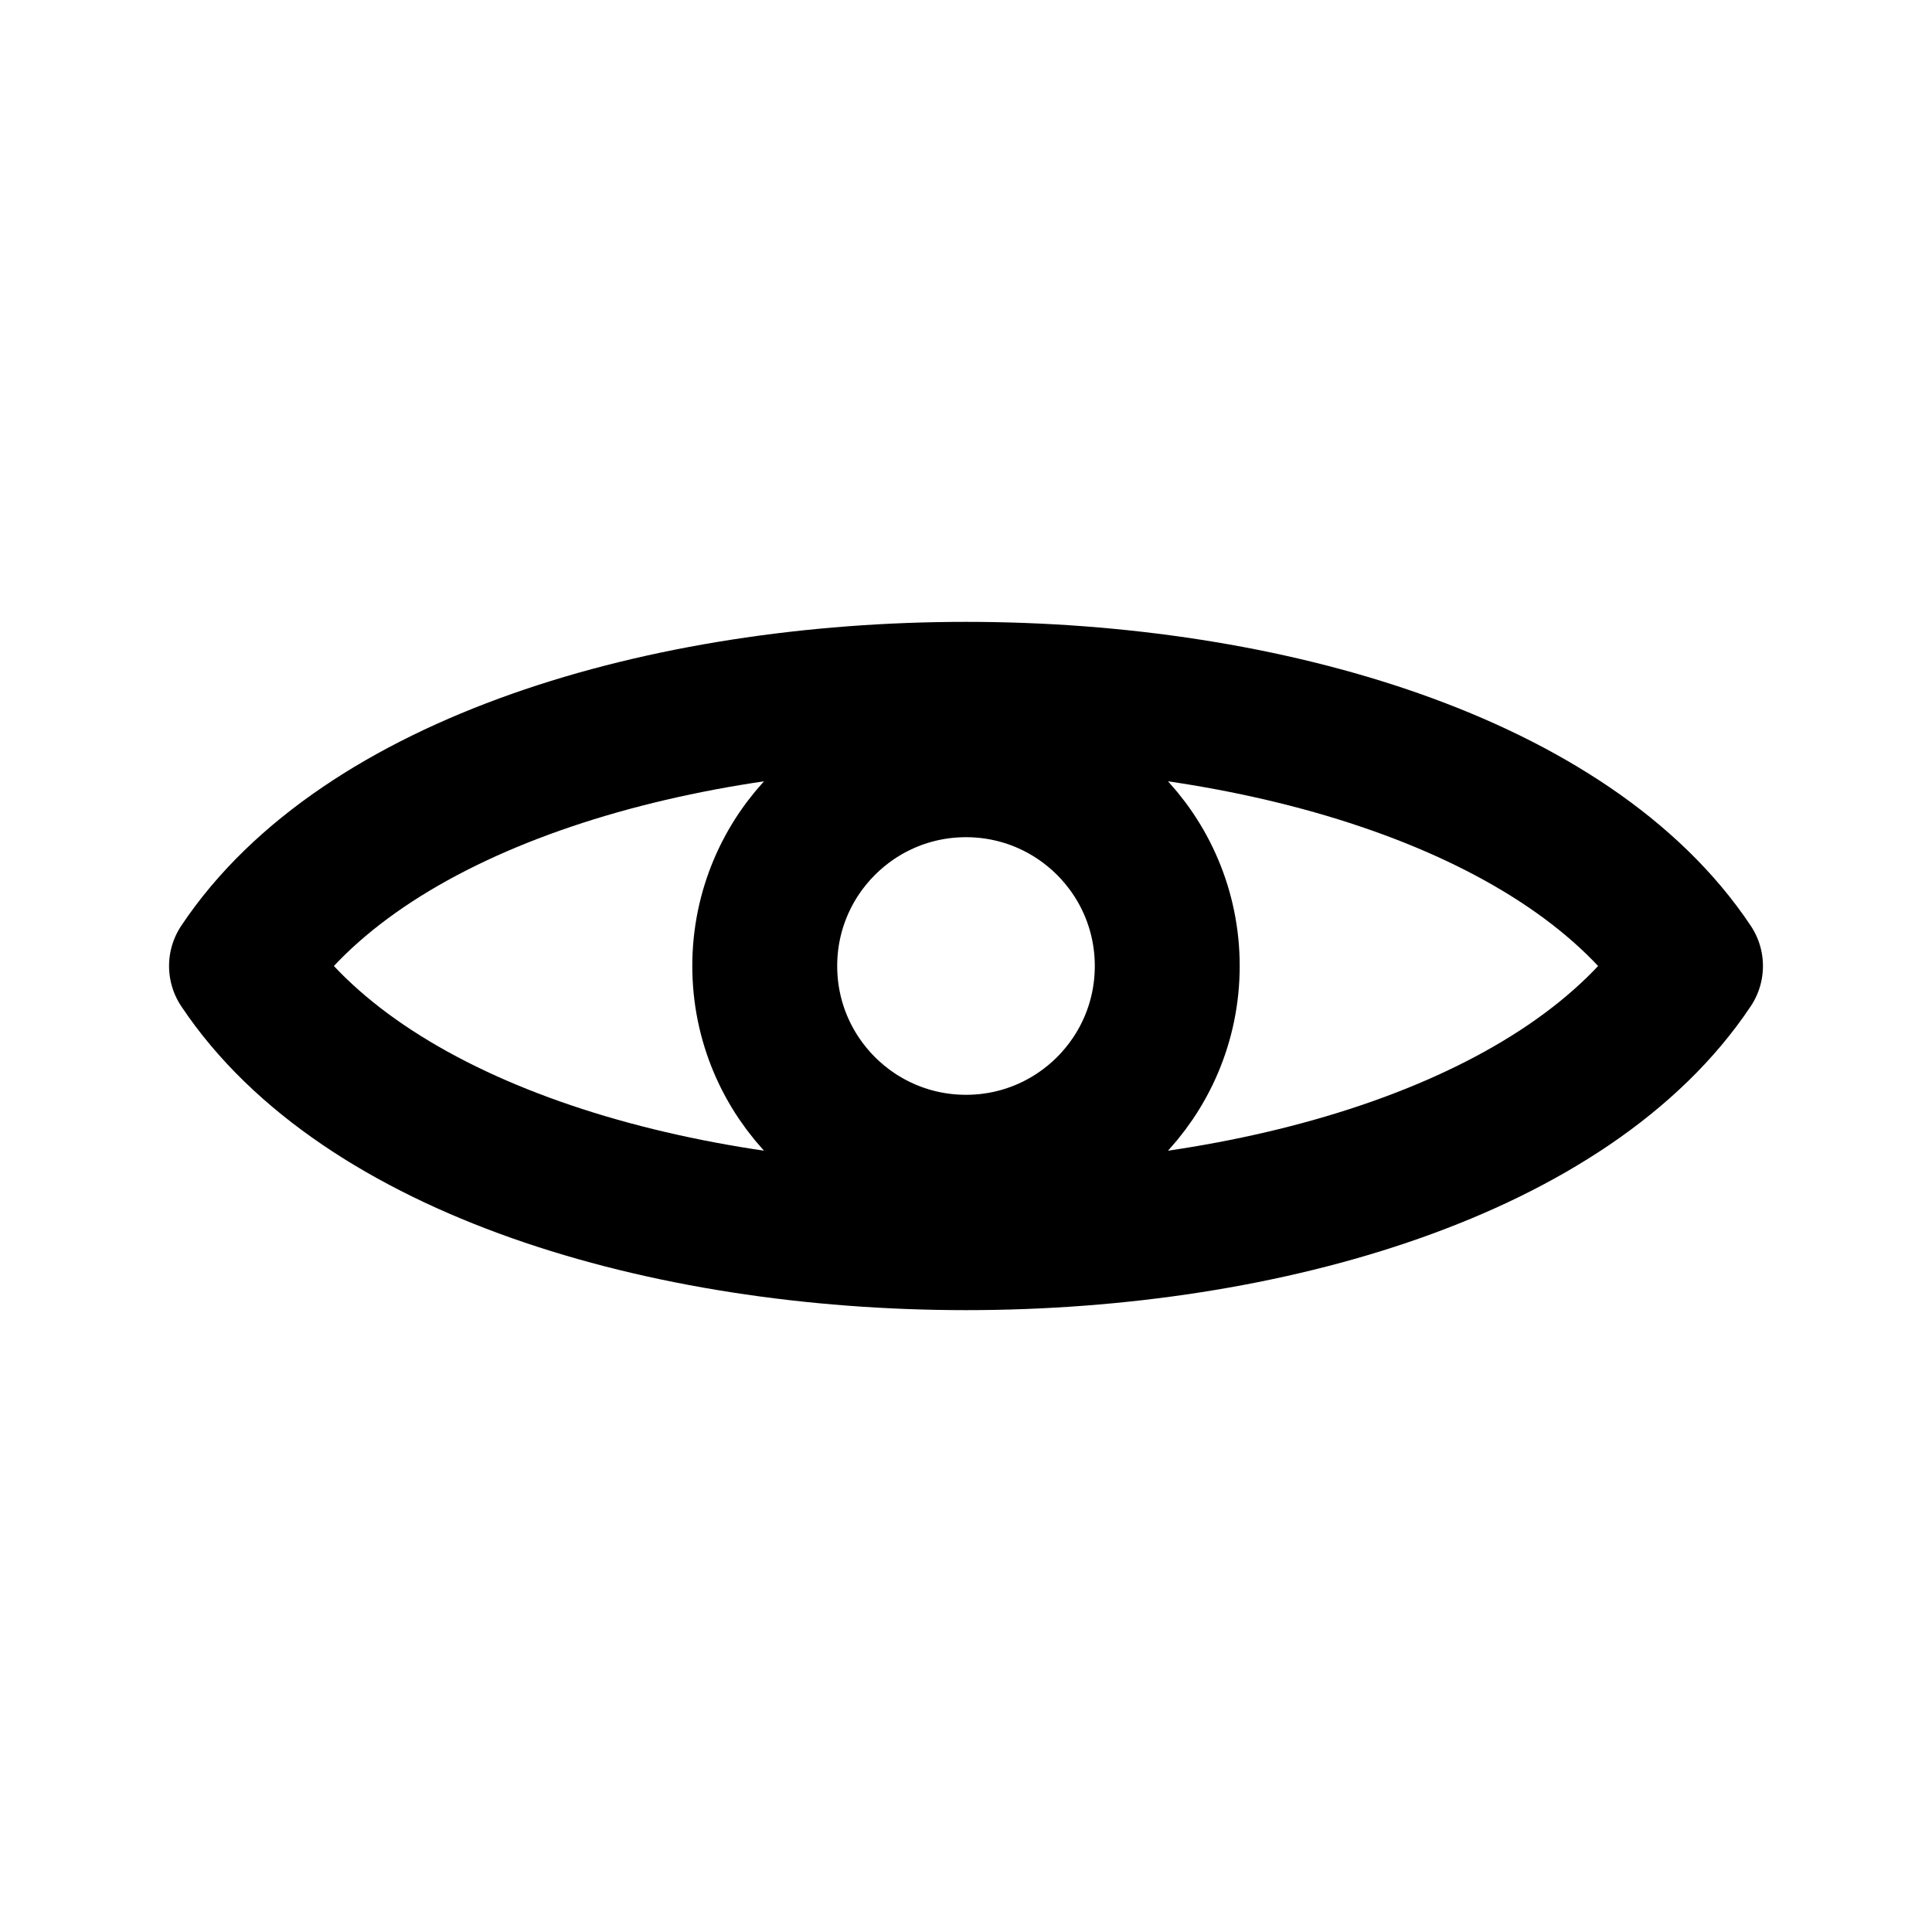
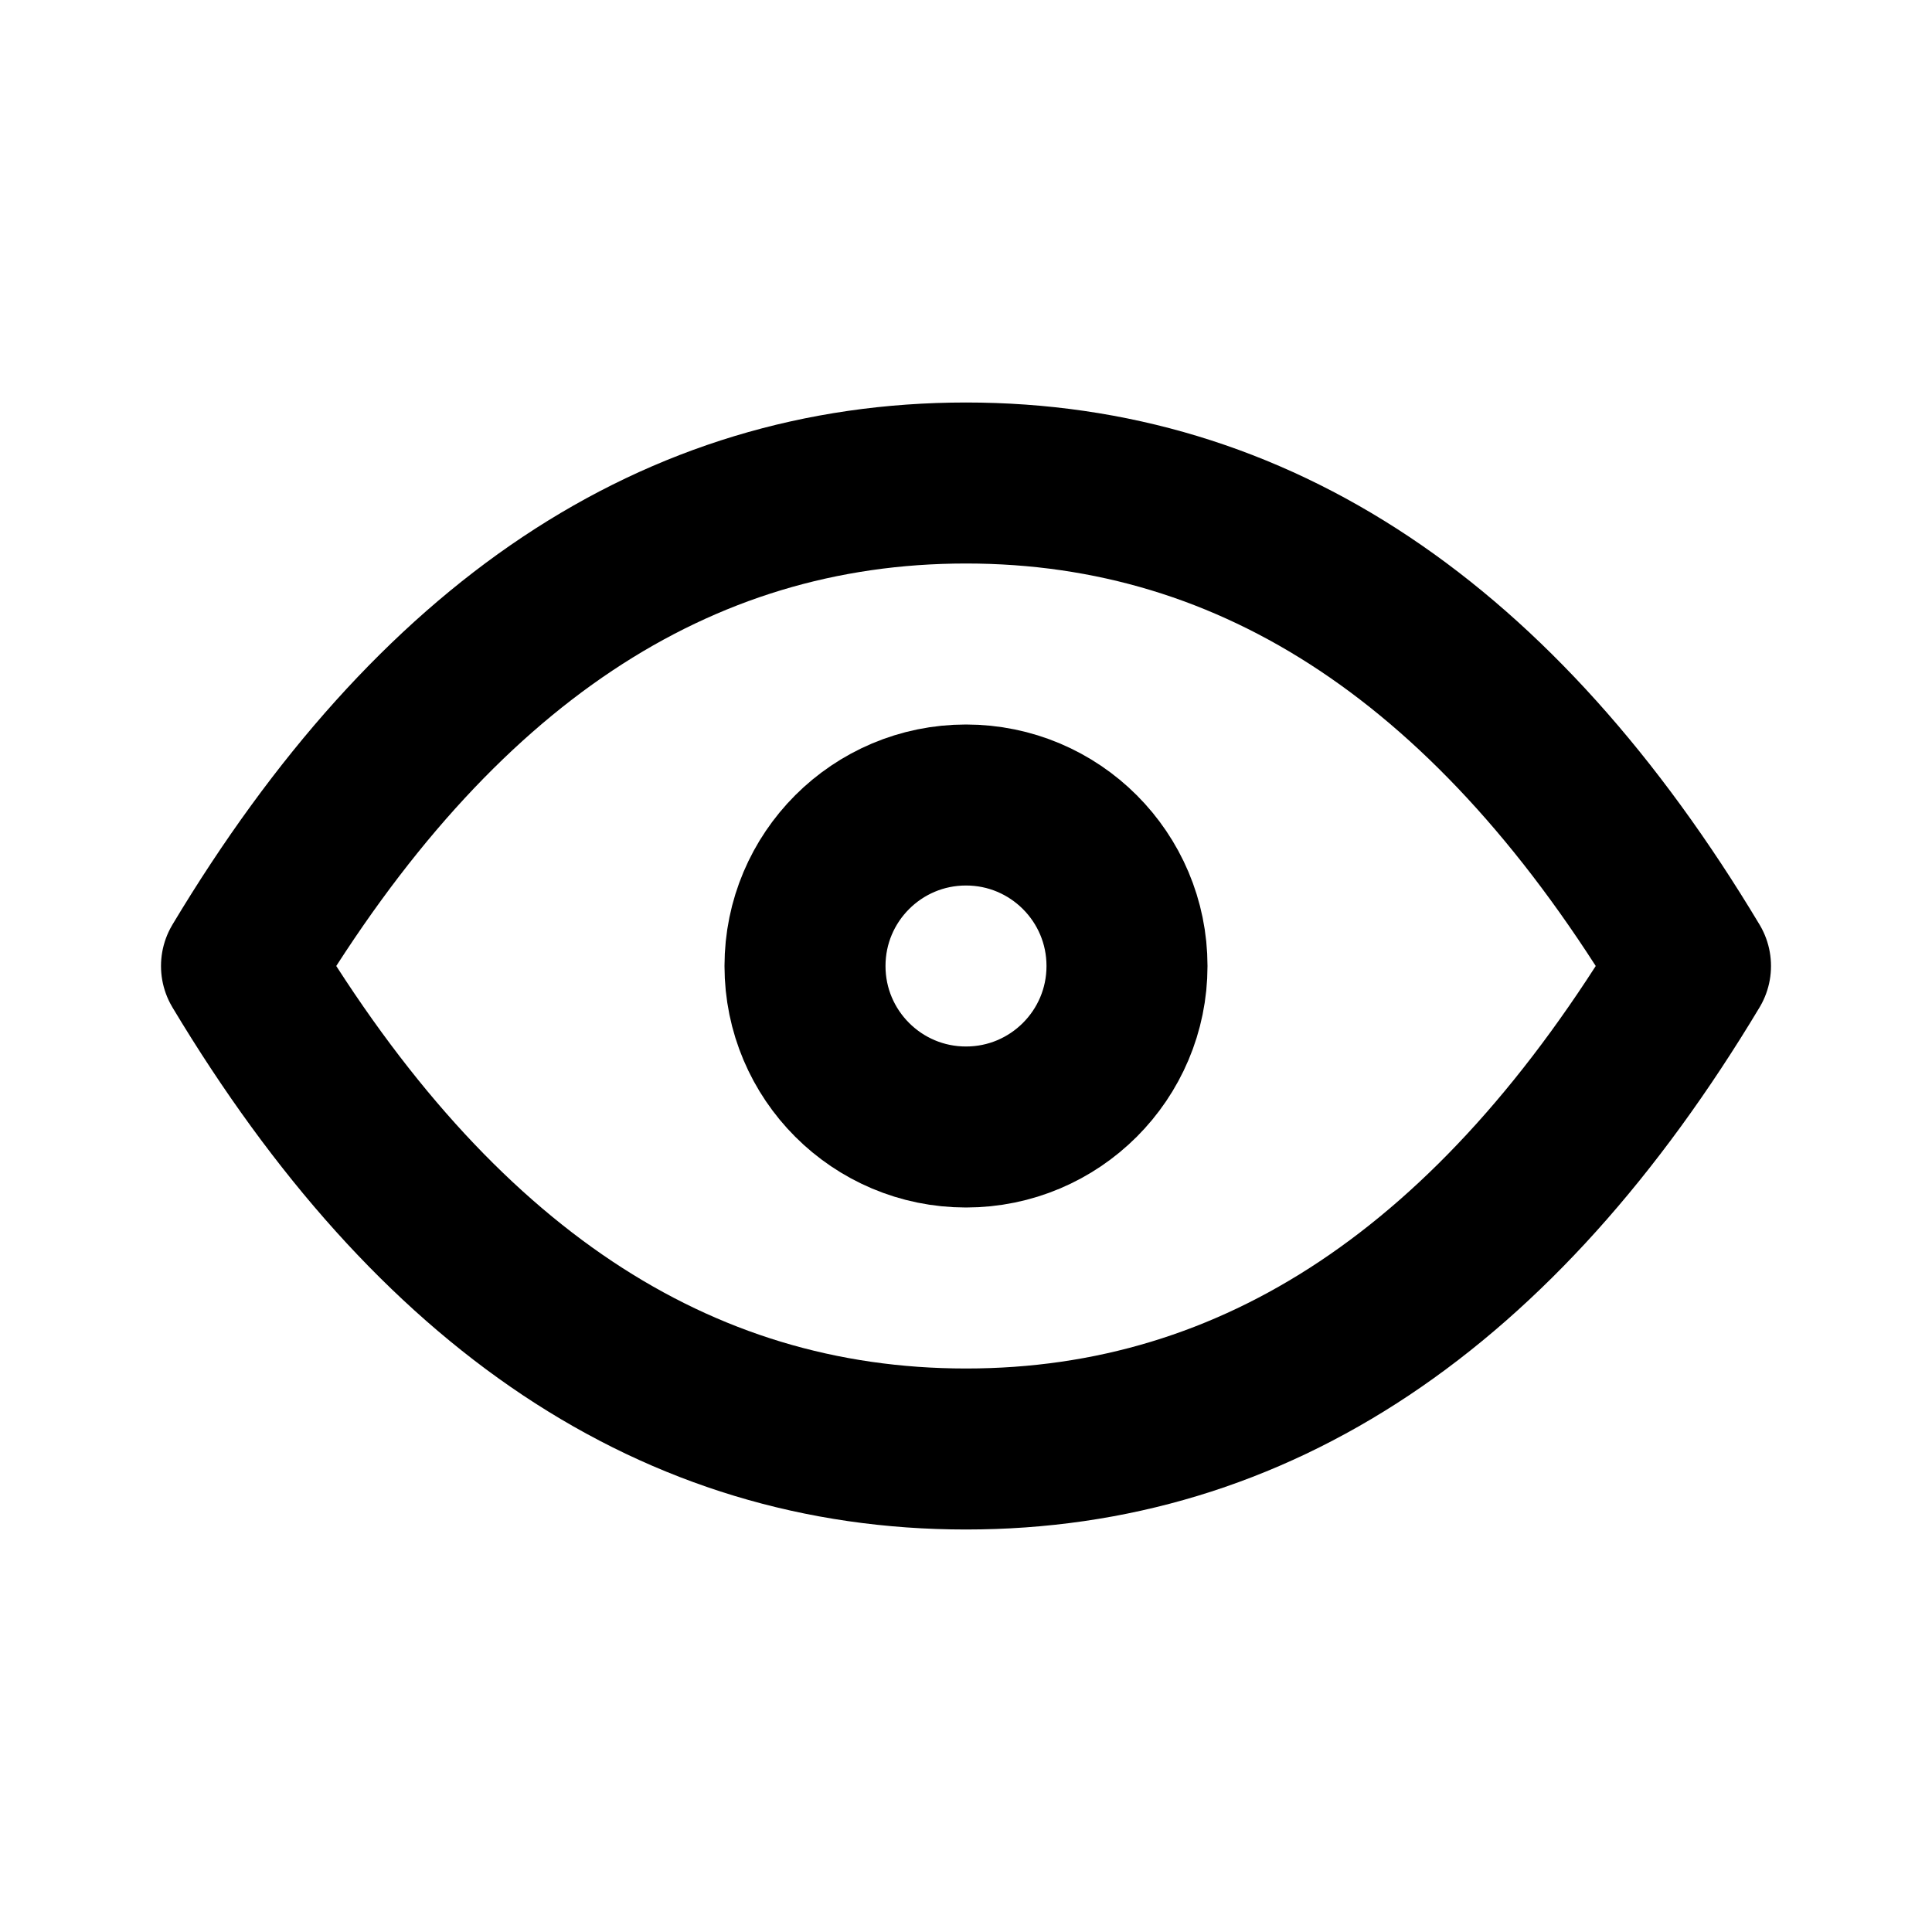
- <svg xmlns="http://www.w3.org/2000/svg" viewBox="0 0 24 24" fill="none" stroke="currentColor" stroke-width="1.8" stroke-linecap="round" stroke-linejoin="round">
-   <path d="M3 12 C6 7.5 18 7.5 21 12 C18 16.5 6 16.5 3 12 Z" />
-   <circle cx="12" cy="12" r="2.5" />
+ <svg xmlns="http://www.w3.org/2000/svg" width="24" height="24" viewBox="0 0 24 24" fill="none" stroke="currentColor" stroke-width="2" stroke-linecap="round" stroke-linejoin="round">
+   <path stroke="none" d="M0 0h24v24H0z" fill="none" />
+   <path d="M10 12a2 2 0 1 0 4 0a2 2 0 0 0 -4 0" />
+   <path d="M21 12c-2.4 4 -5.4 6 -9 6c-3.6 0 -6.6 -2 -9 -6c2.4 -4 5.4 -6 9 -6c3.6 0 6.6 2 9 6" />
</svg>
